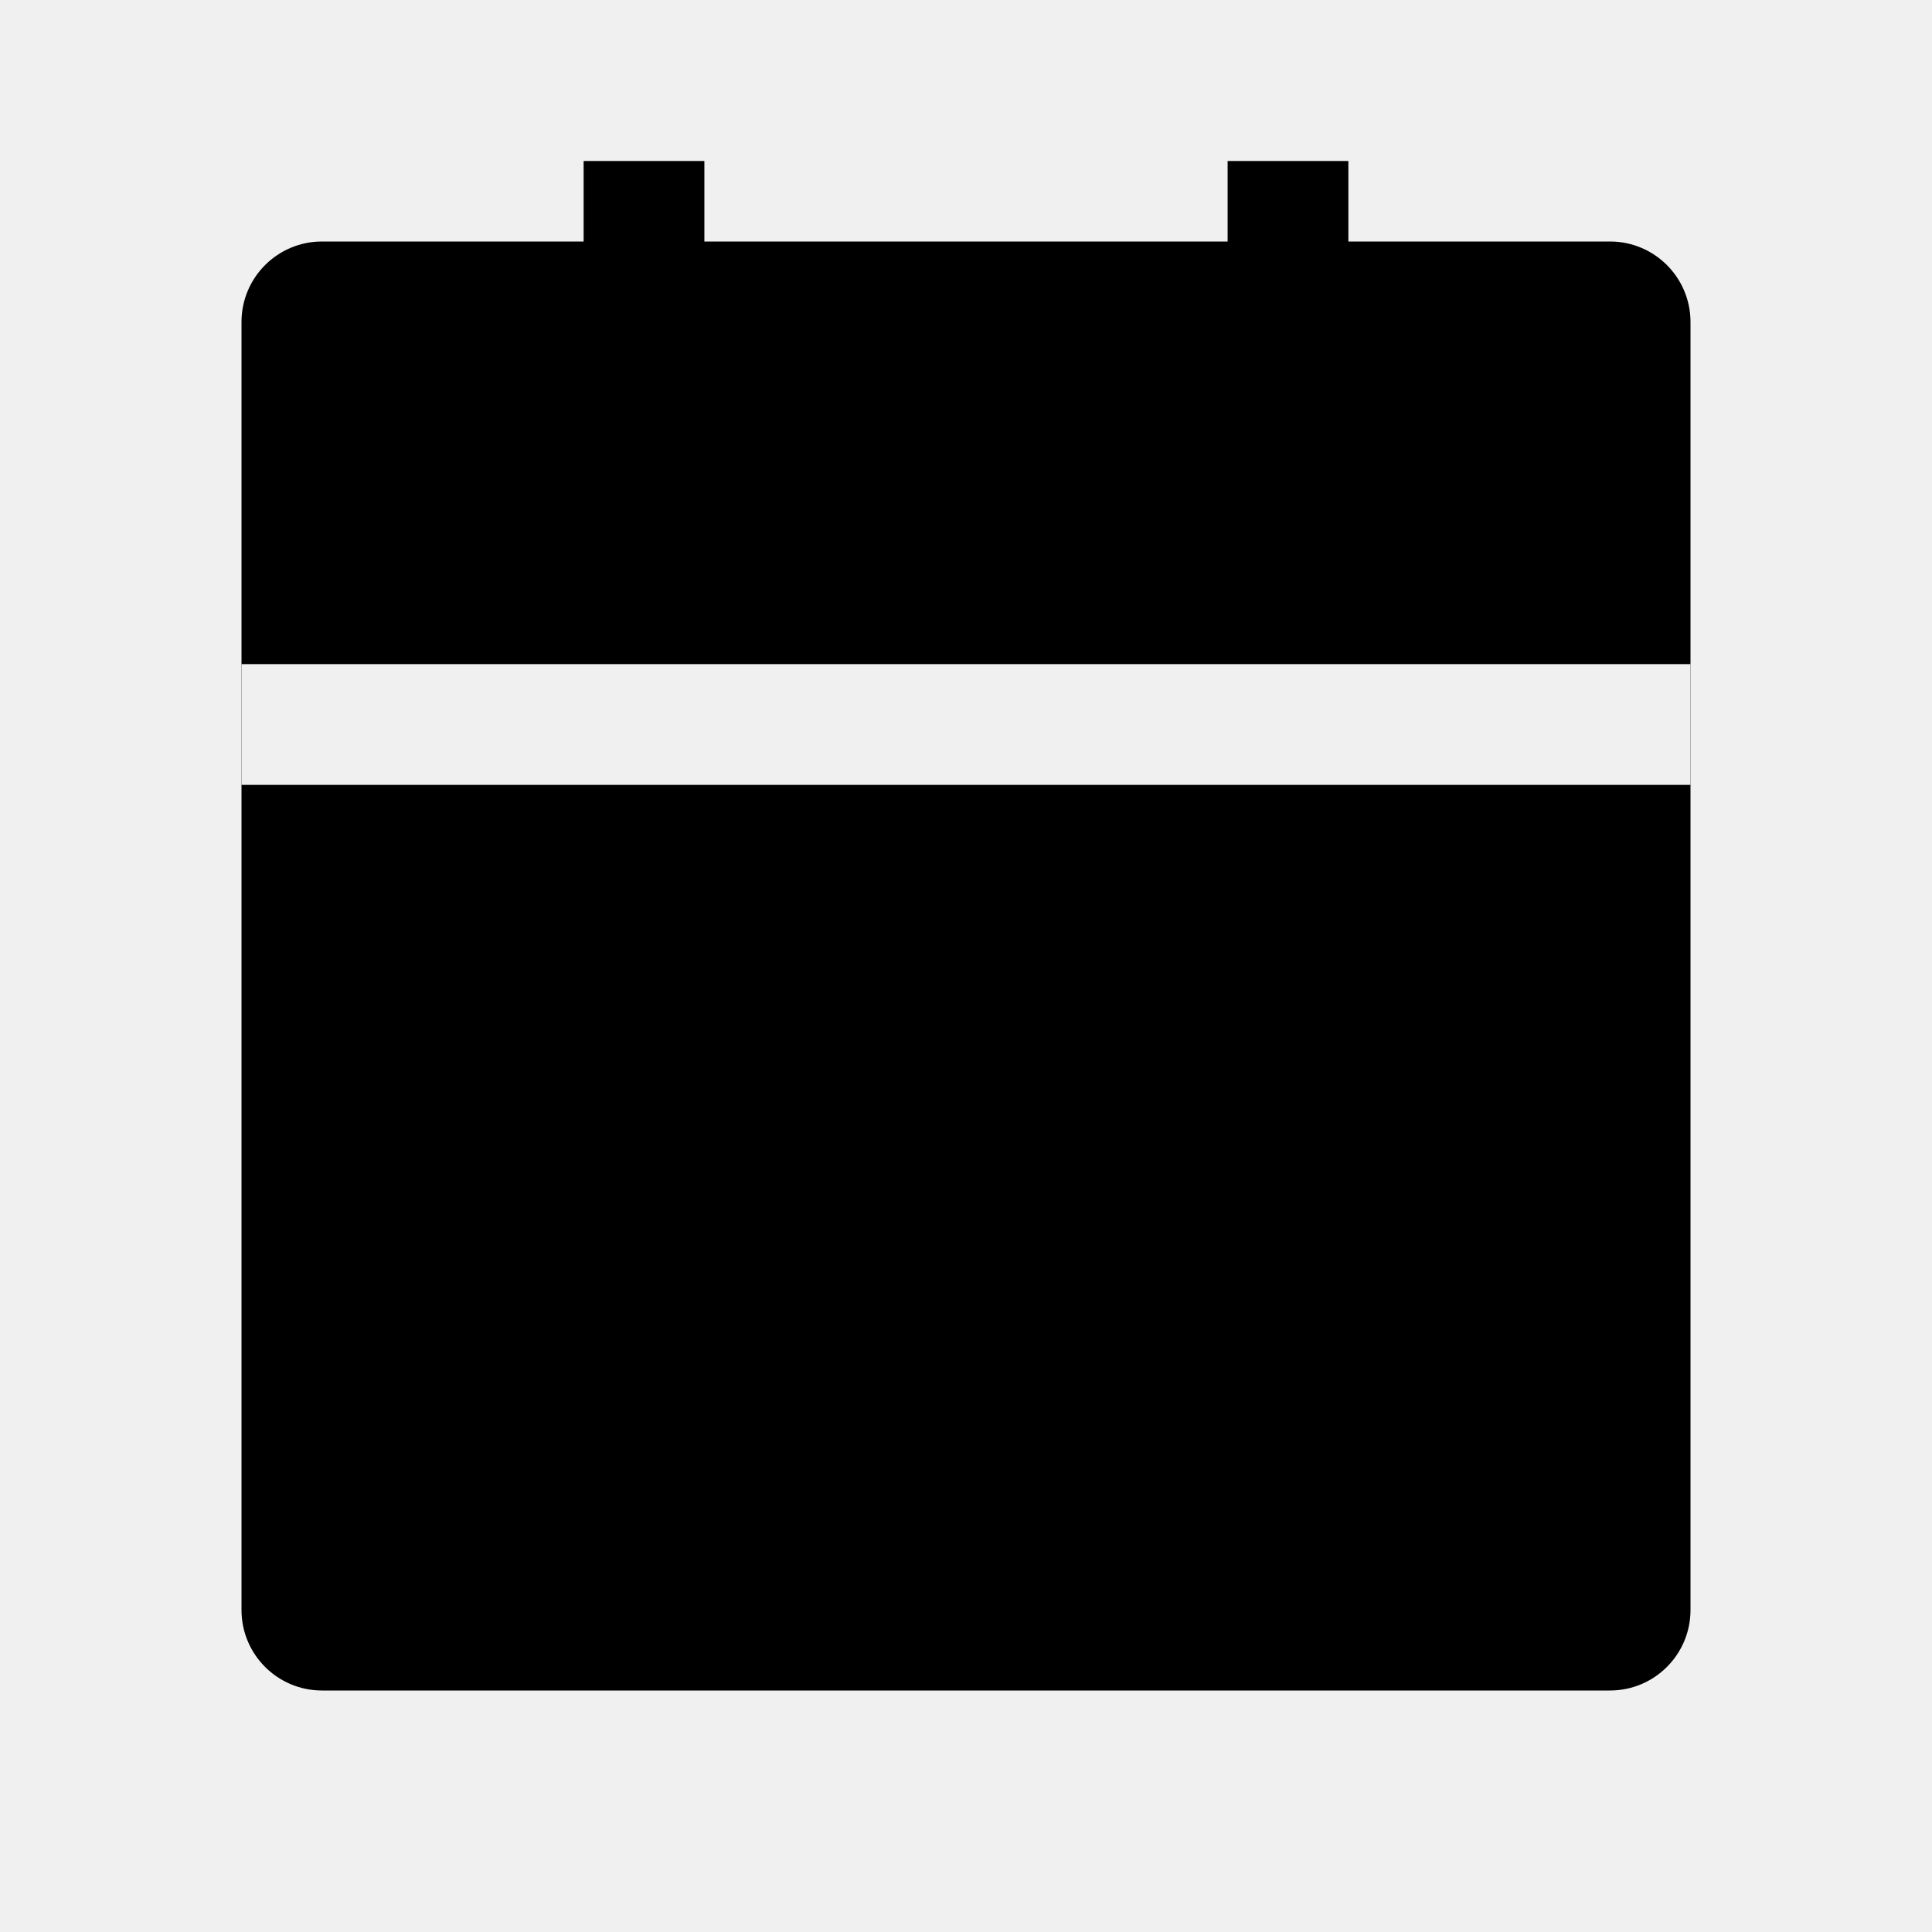
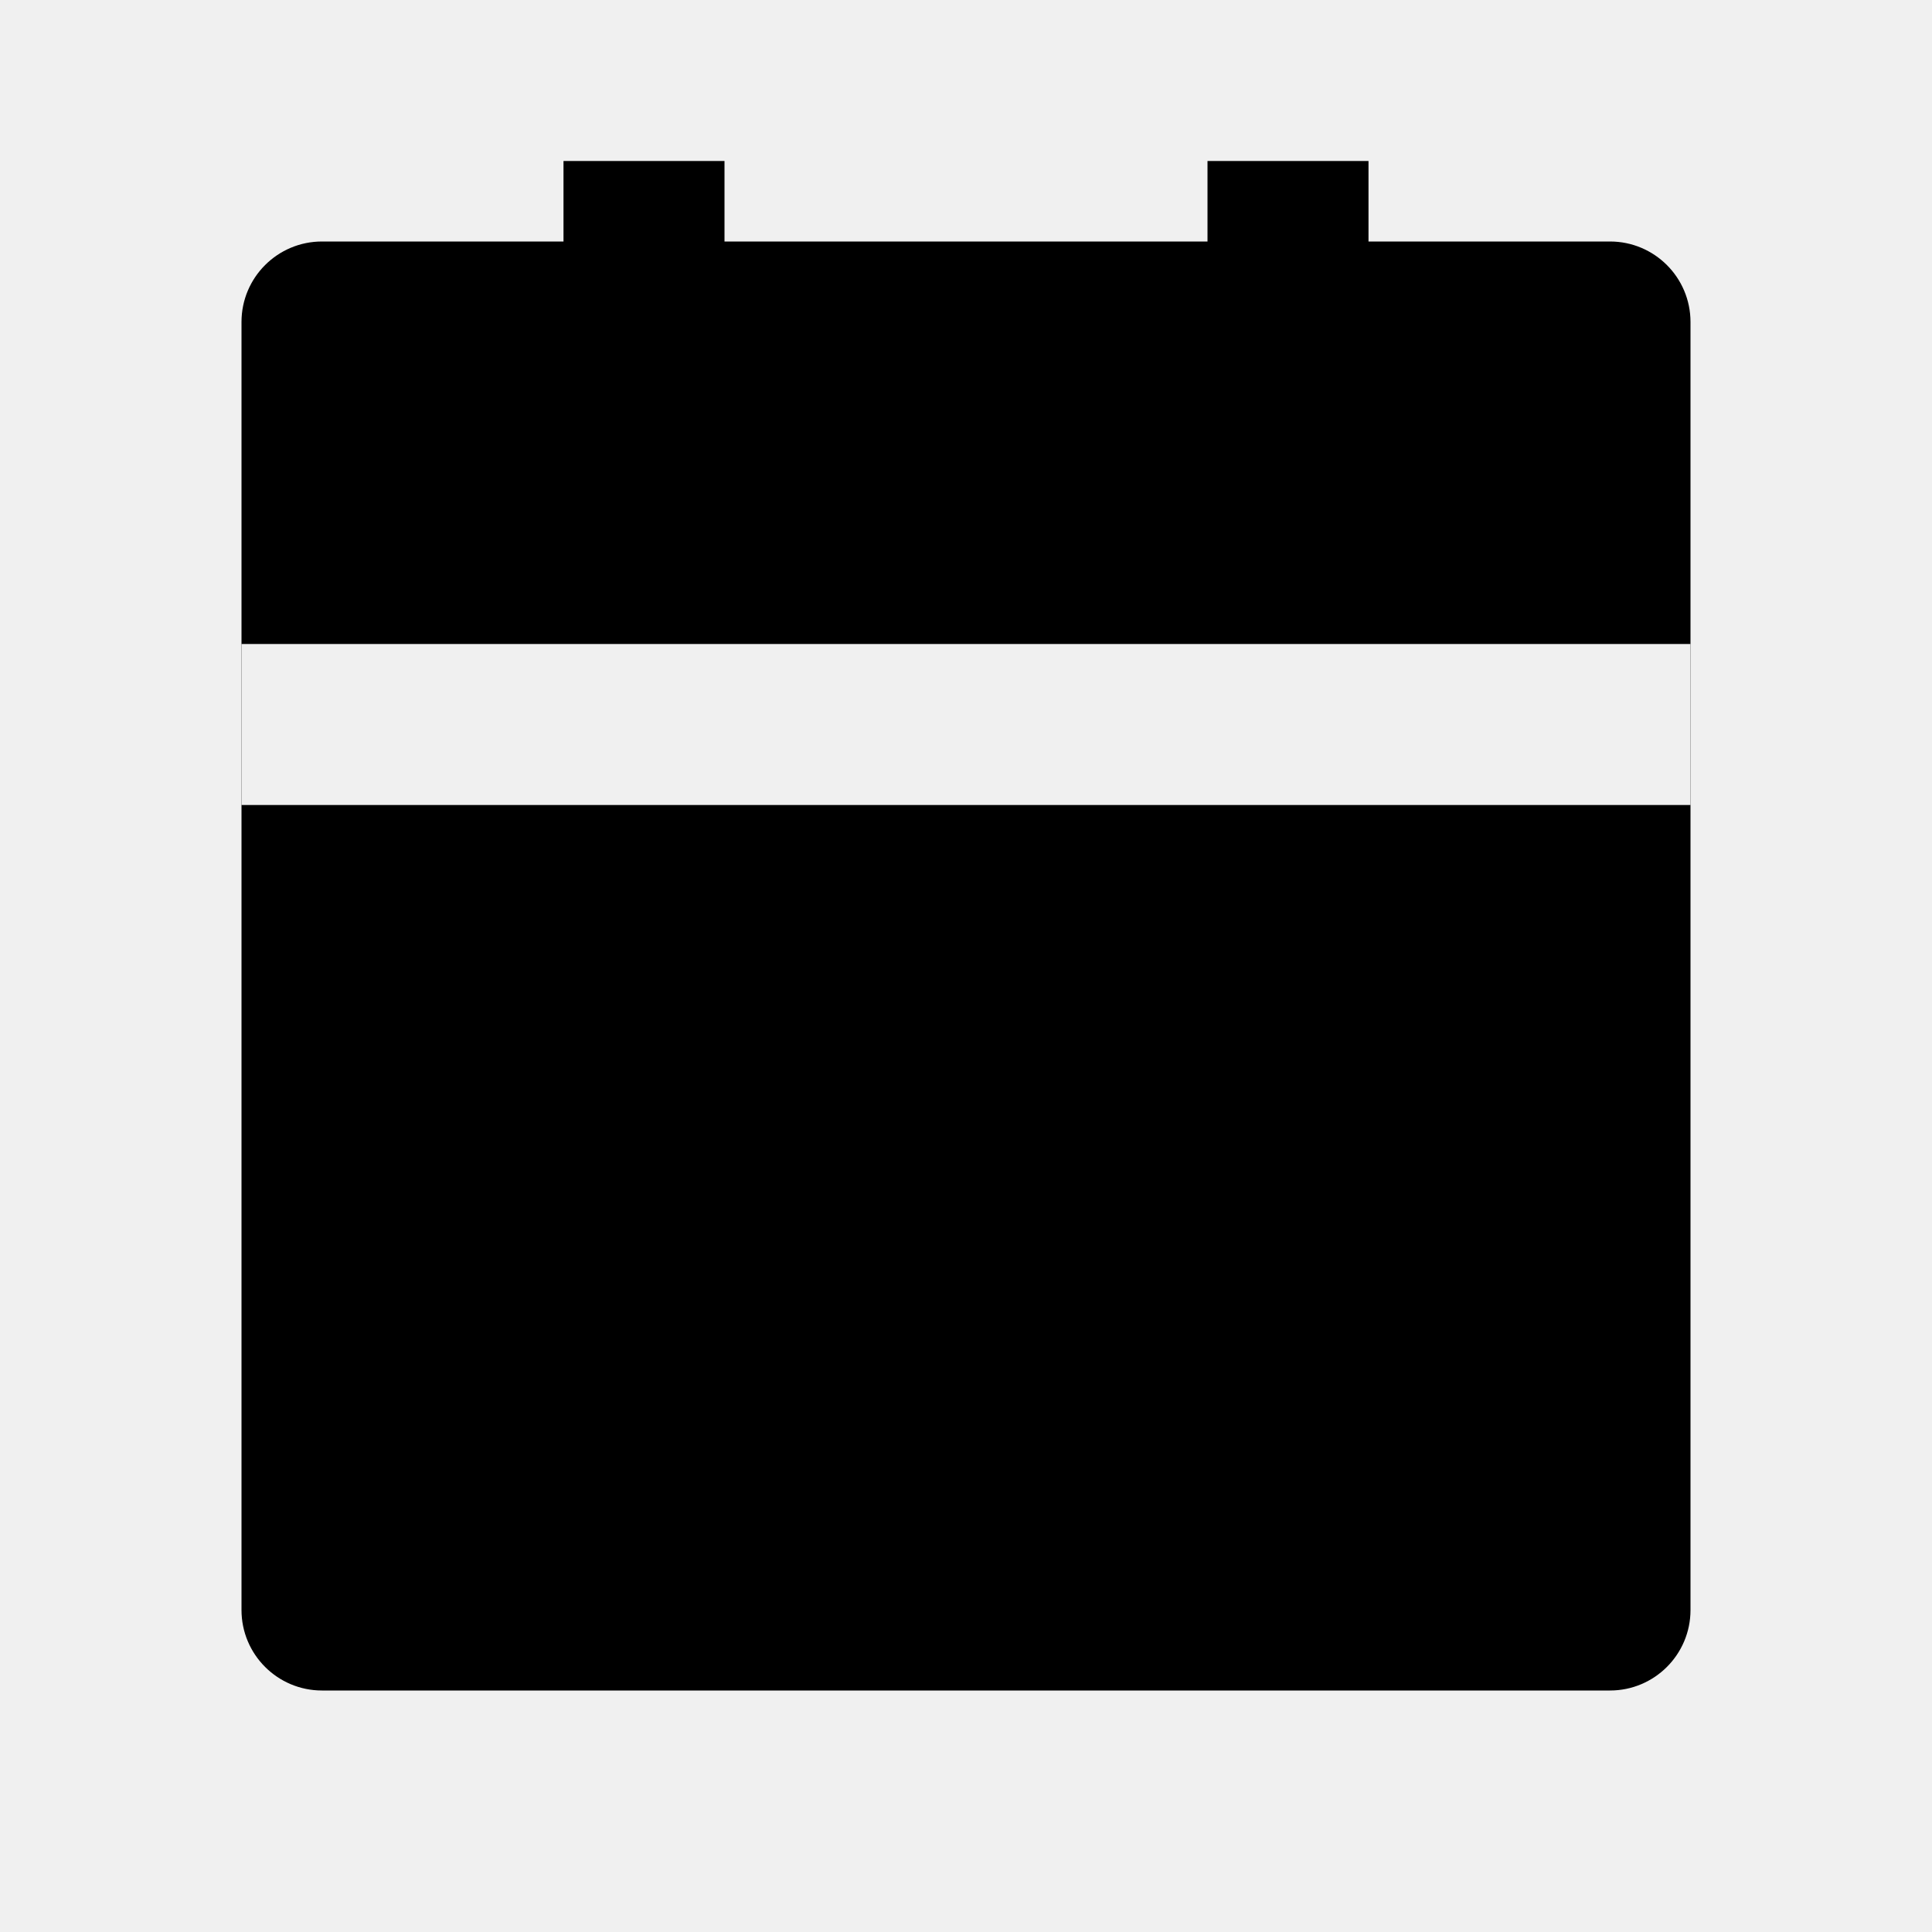
<svg xmlns="http://www.w3.org/2000/svg" viewBox="0 0 24 24" fill="currentColor">
  <mask id="nova-icon-calendar-fill-mask" maskUnits="userSpaceOnUse" x="0" y="0" width="24" height="24">
    <rect x="3" y="3" width="18" height="18" rx="1" fill="white" stroke="none" />
-     <path d="M8 2v3" fill="none" stroke="white" stroke-width="1.5" stroke-linecap="butt" />
-     <path d="M16 2v3" fill="none" stroke="white" stroke-width="1.5" stroke-linecap="butt" />
-     <path d="M3 9h18" fill="none" stroke="black" stroke-width="1.5" stroke-linecap="butt" stroke-linejoin="miter" />
+     <path d="M8 2v3" fill="none" stroke="white" stroke-width="2" stroke-linecap="butt" />
+     <path d="M16 2v3" fill="none" stroke="white" stroke-width="2" stroke-linecap="butt" />
+     <path d="M3 9h18" fill="none" stroke="black" stroke-width="2" stroke-linecap="butt" stroke-linejoin="miter" />
  </mask>
  <rect width="24" height="24" mask="url(#nova-icon-calendar-fill-mask)" />
</svg>
